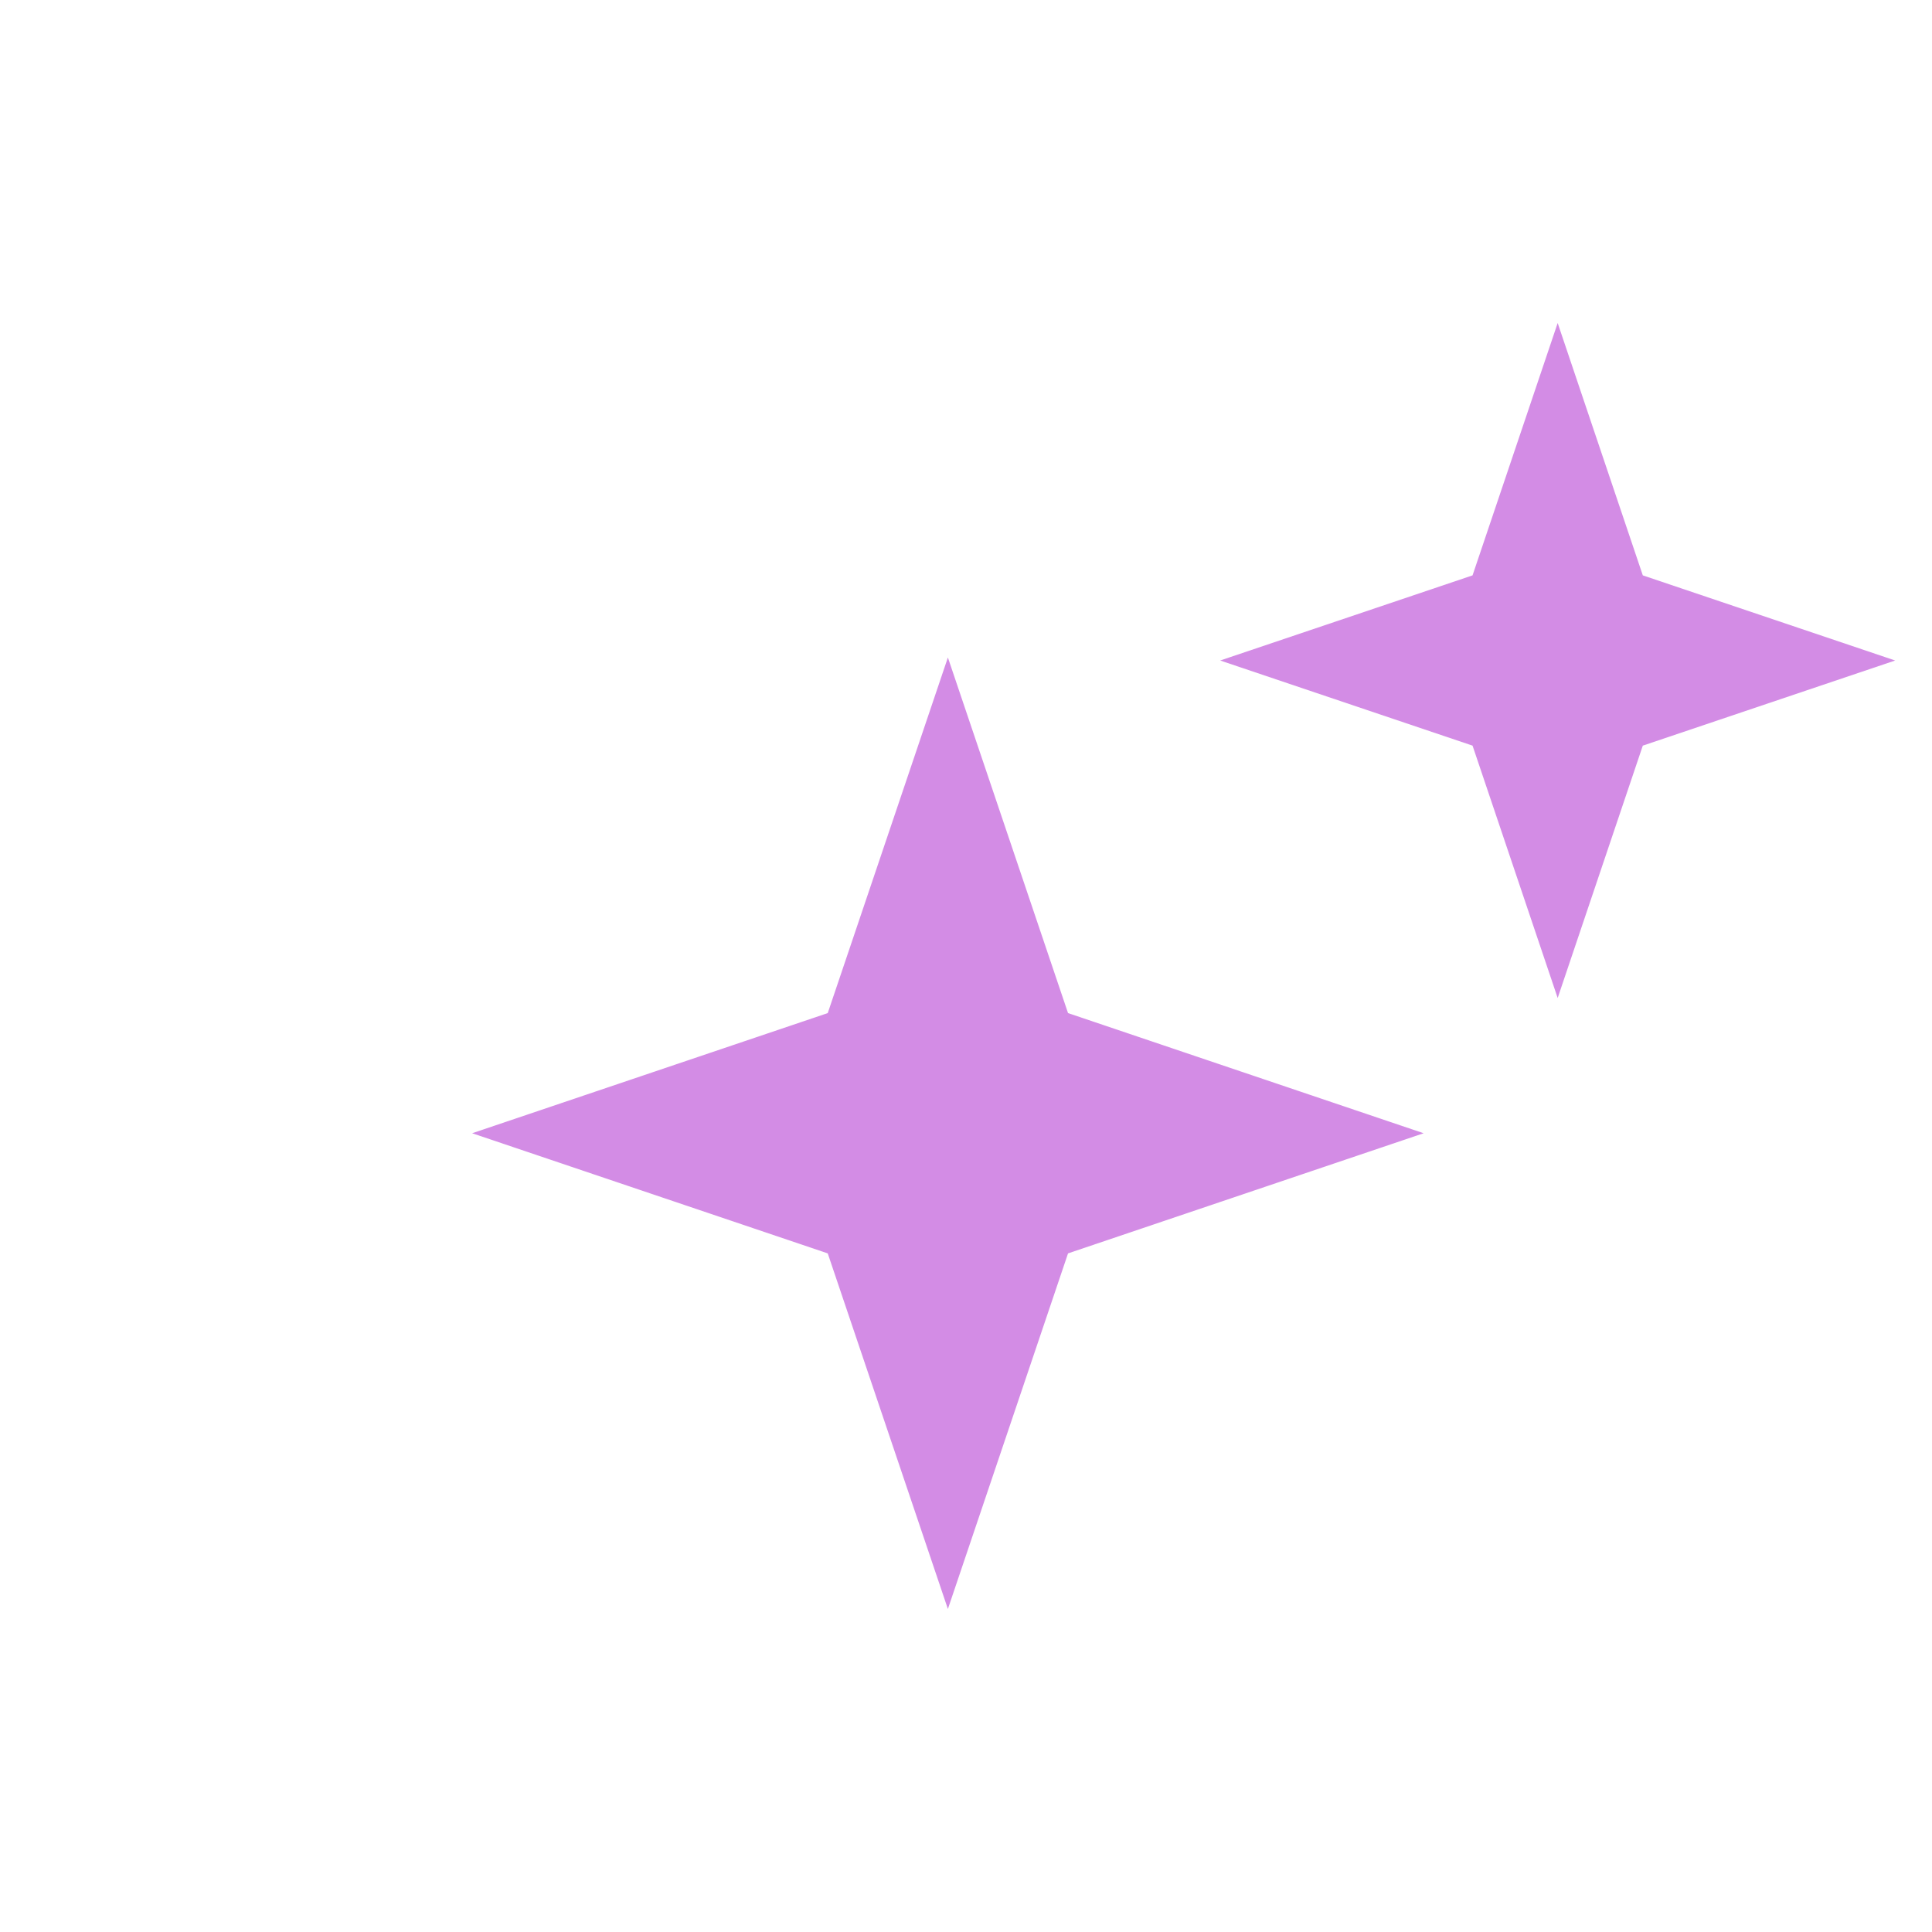
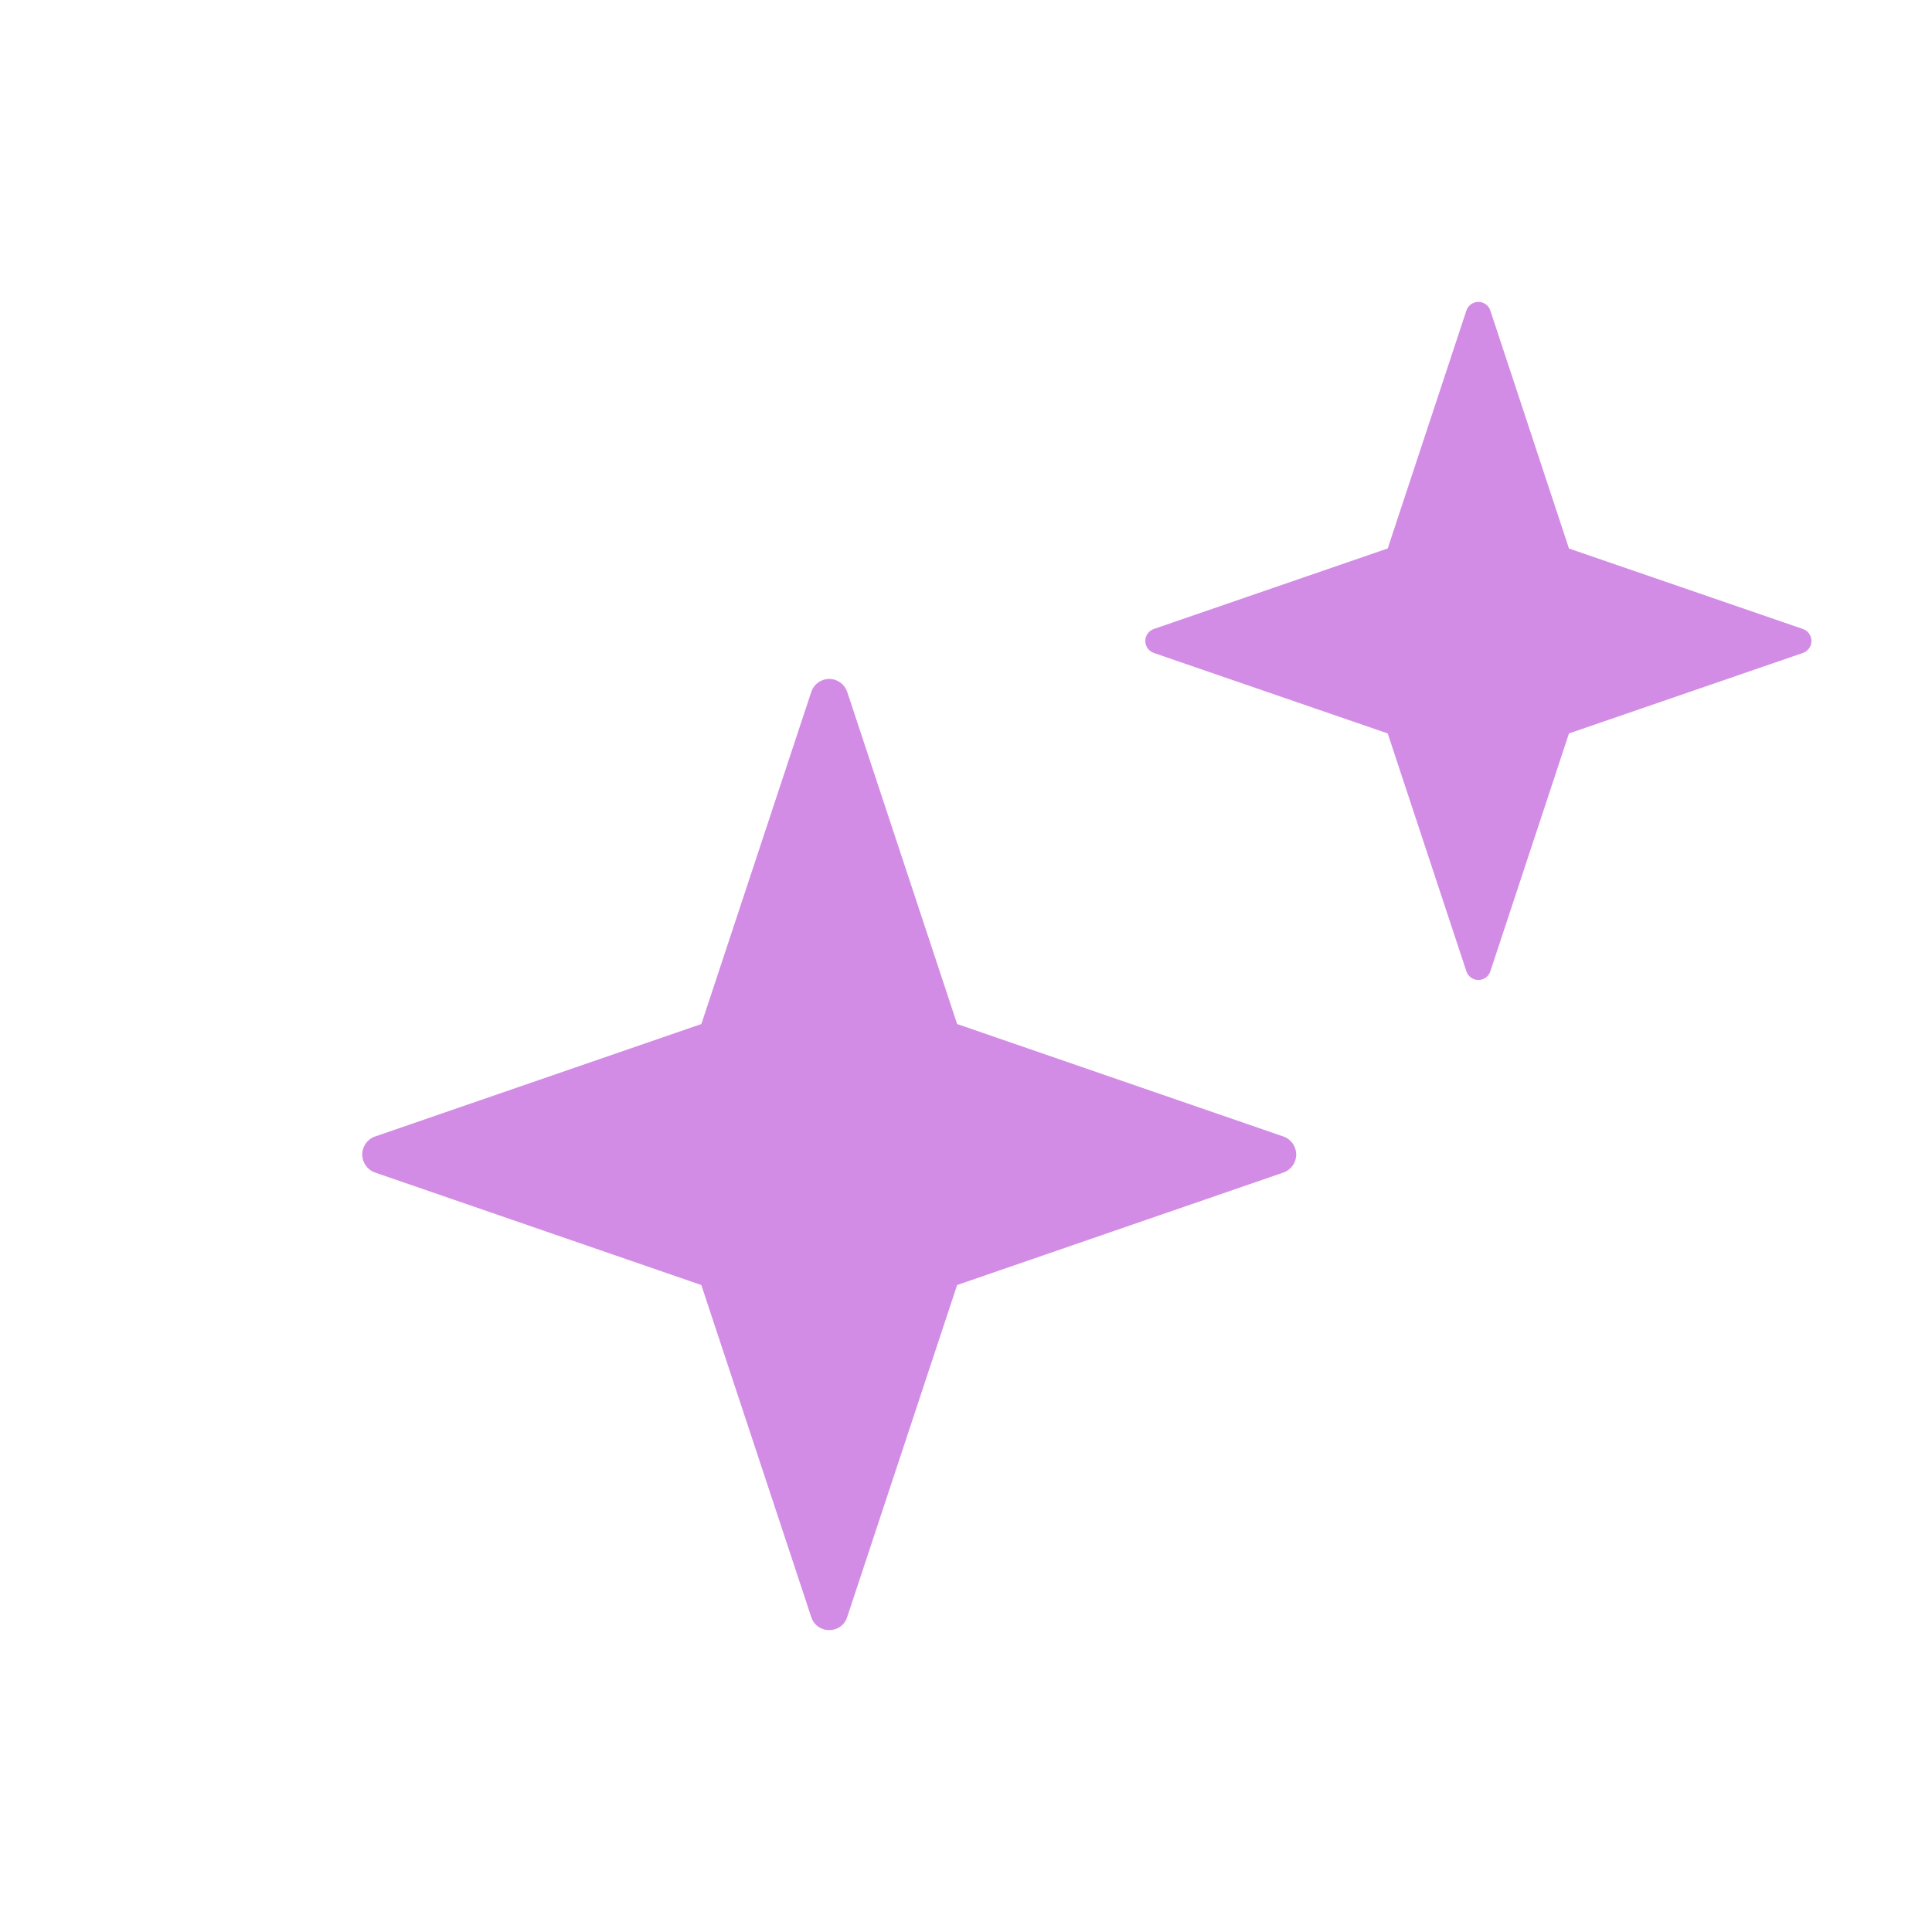
- <svg xmlns="http://www.w3.org/2000/svg" viewBox="0 0 32 32">
-   <path d="m25.8 5.35-1.41 4.18-4.18 1.41 4.18 1.41 1.41 4.18 1.41-4.18 4.18-1.41-4.18-1.41zm-10.1 5.54-1.99 5.89-5.89 1.99 5.89 1.99 1.99 5.89 1.99-5.89 5.89-1.99-5.89-1.99z" fill="#d38ce5" />
+ <svg xmlns="http://www.w3.org/2000/svg" width="32" height="32" fill="none" viewBox="0 0 32 32">
+   <path fill="#D38CE5" d="M24.685 5.144a.209.209 0 0 0-.397 0l-1.303 3.94-3.871 1.333a.21.21 0 0 0 0 .399l3.871 1.332 1.303 3.94a.209.209 0 0 0 .397 0l1.302-3.94 3.872-1.332a.21.21 0 0 0 0-.399l-3.872-1.332-1.302-3.941Zm-10.653 6.317a.313.313 0 0 0-.595 0l-1.82 5.5-5.405 1.863a.316.316 0 0 0 0 .597l5.404 1.863 1.821 5.5c.095.288.5.288.595 0l1.821-5.5 5.404-1.863a.316.316 0 0 0 0-.597l-5.404-1.863-1.82-5.5Z" />
</svg>
